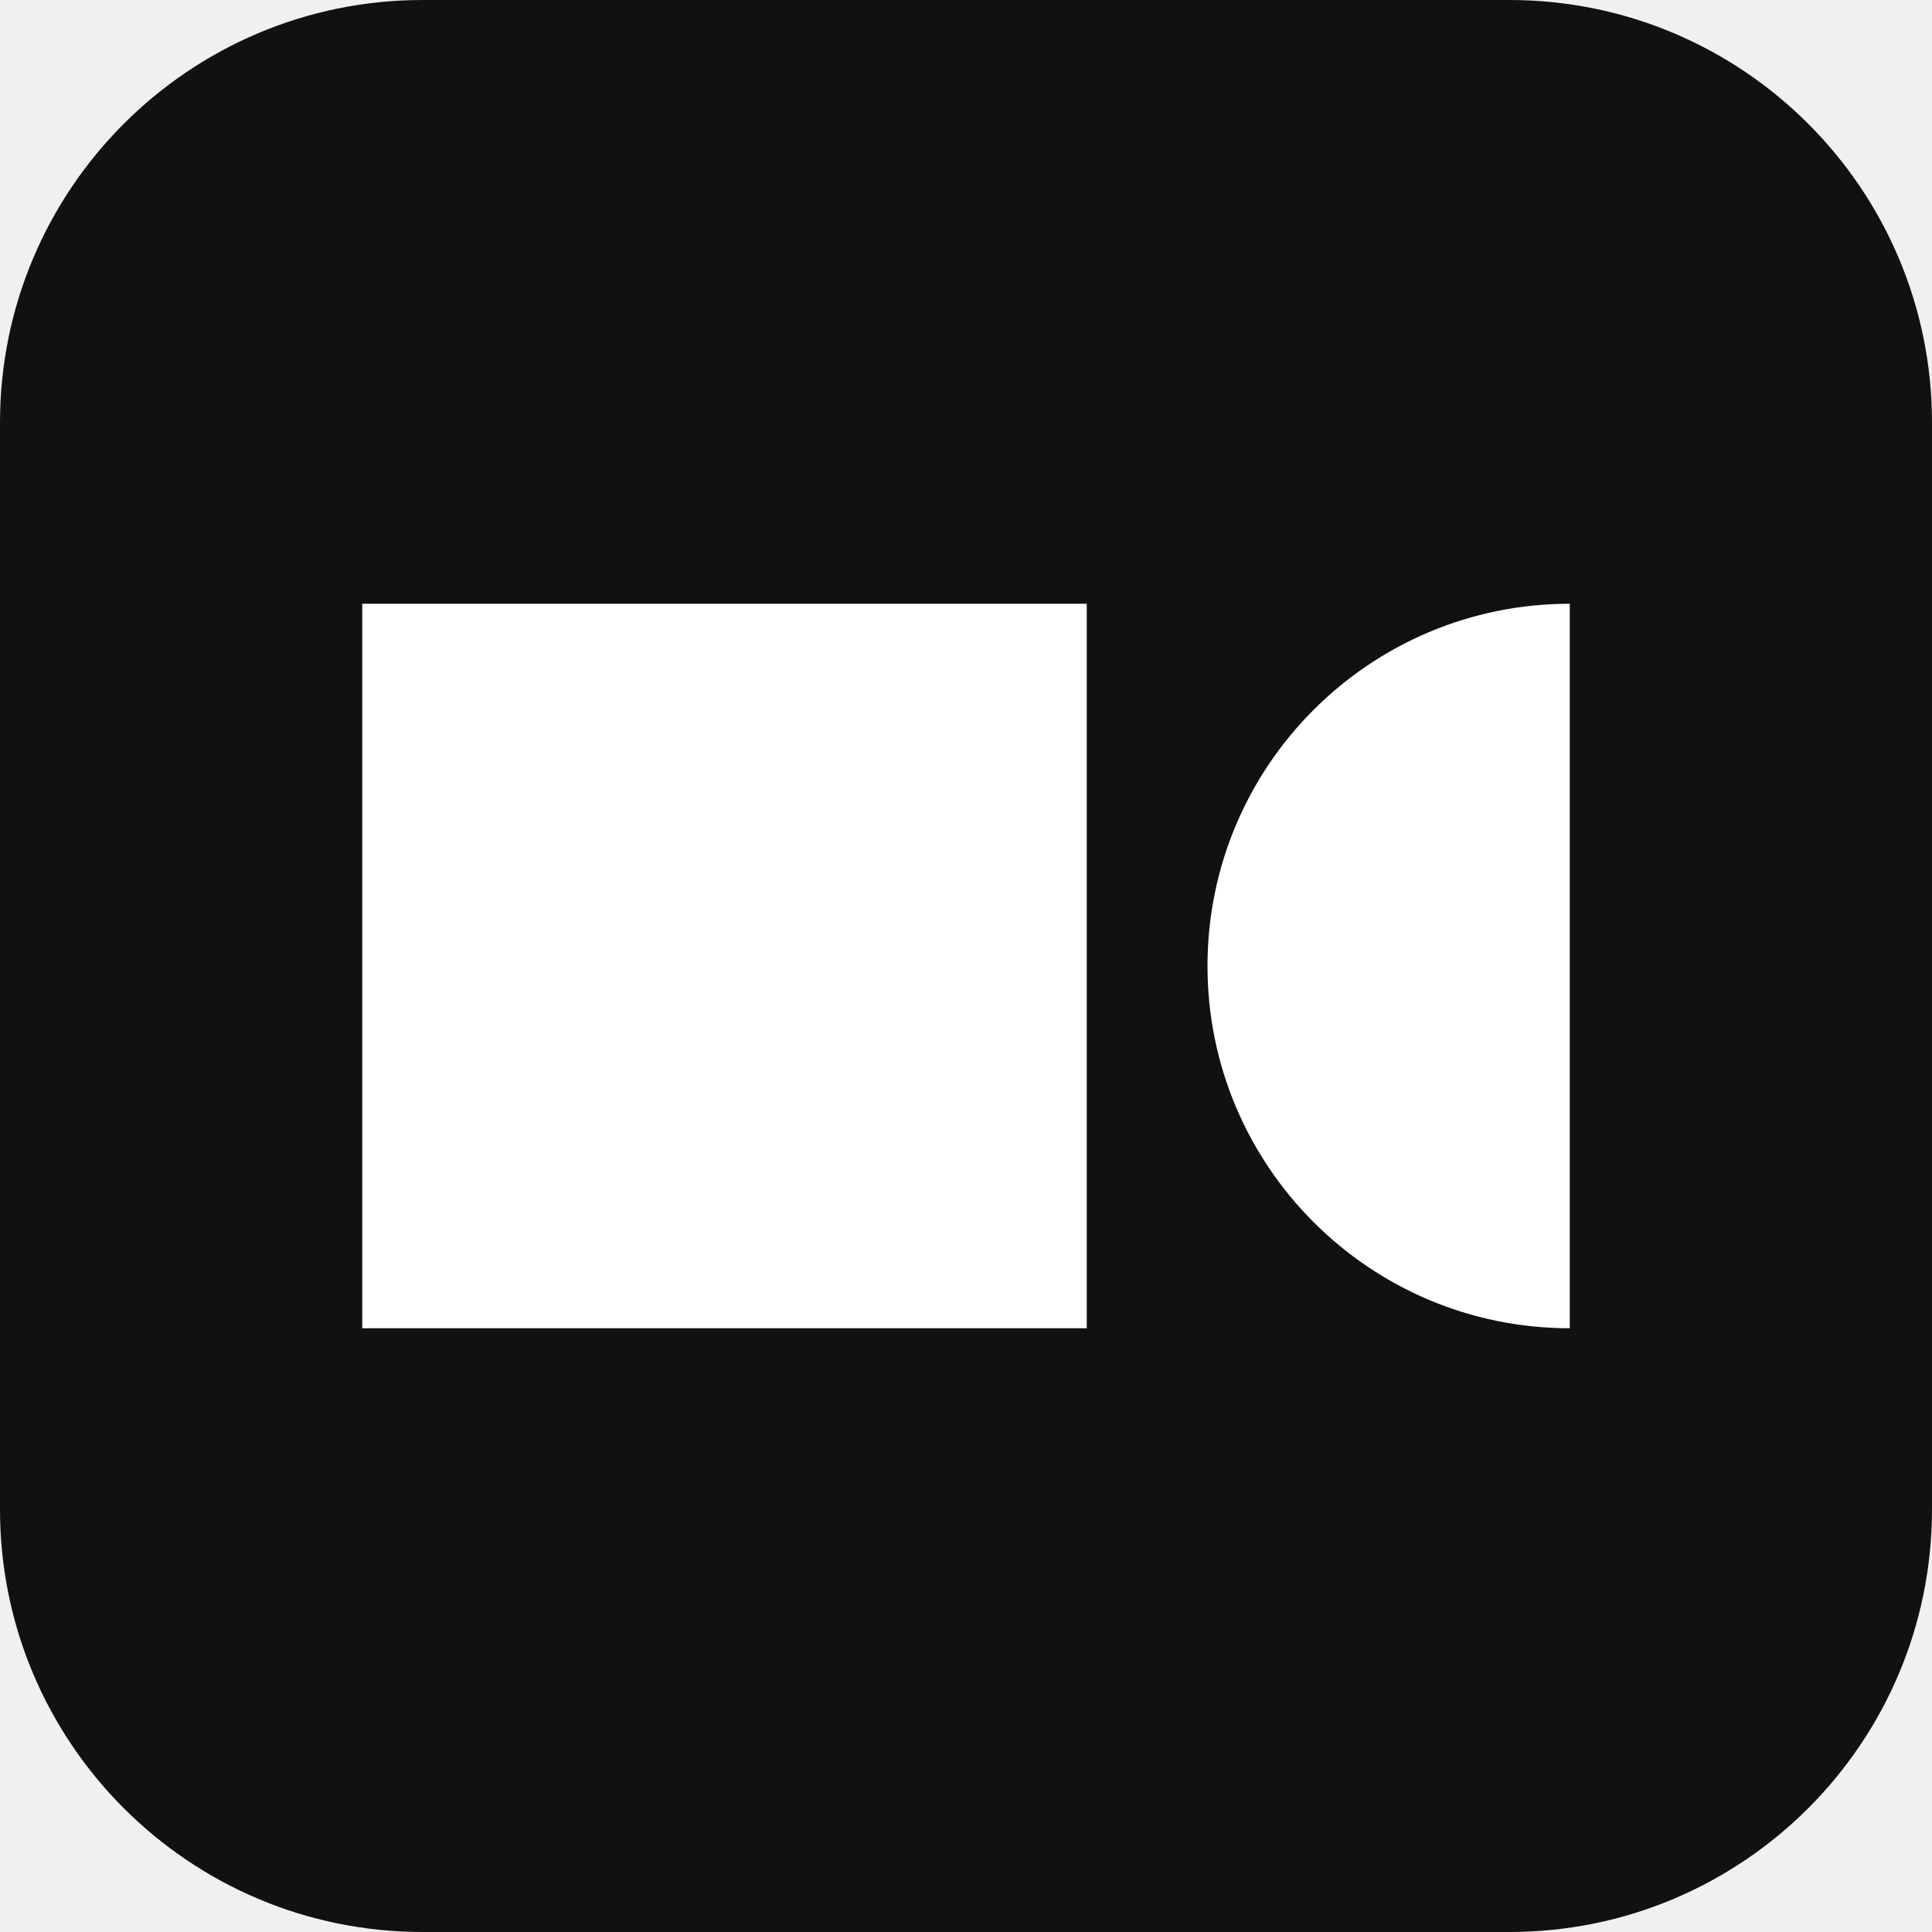
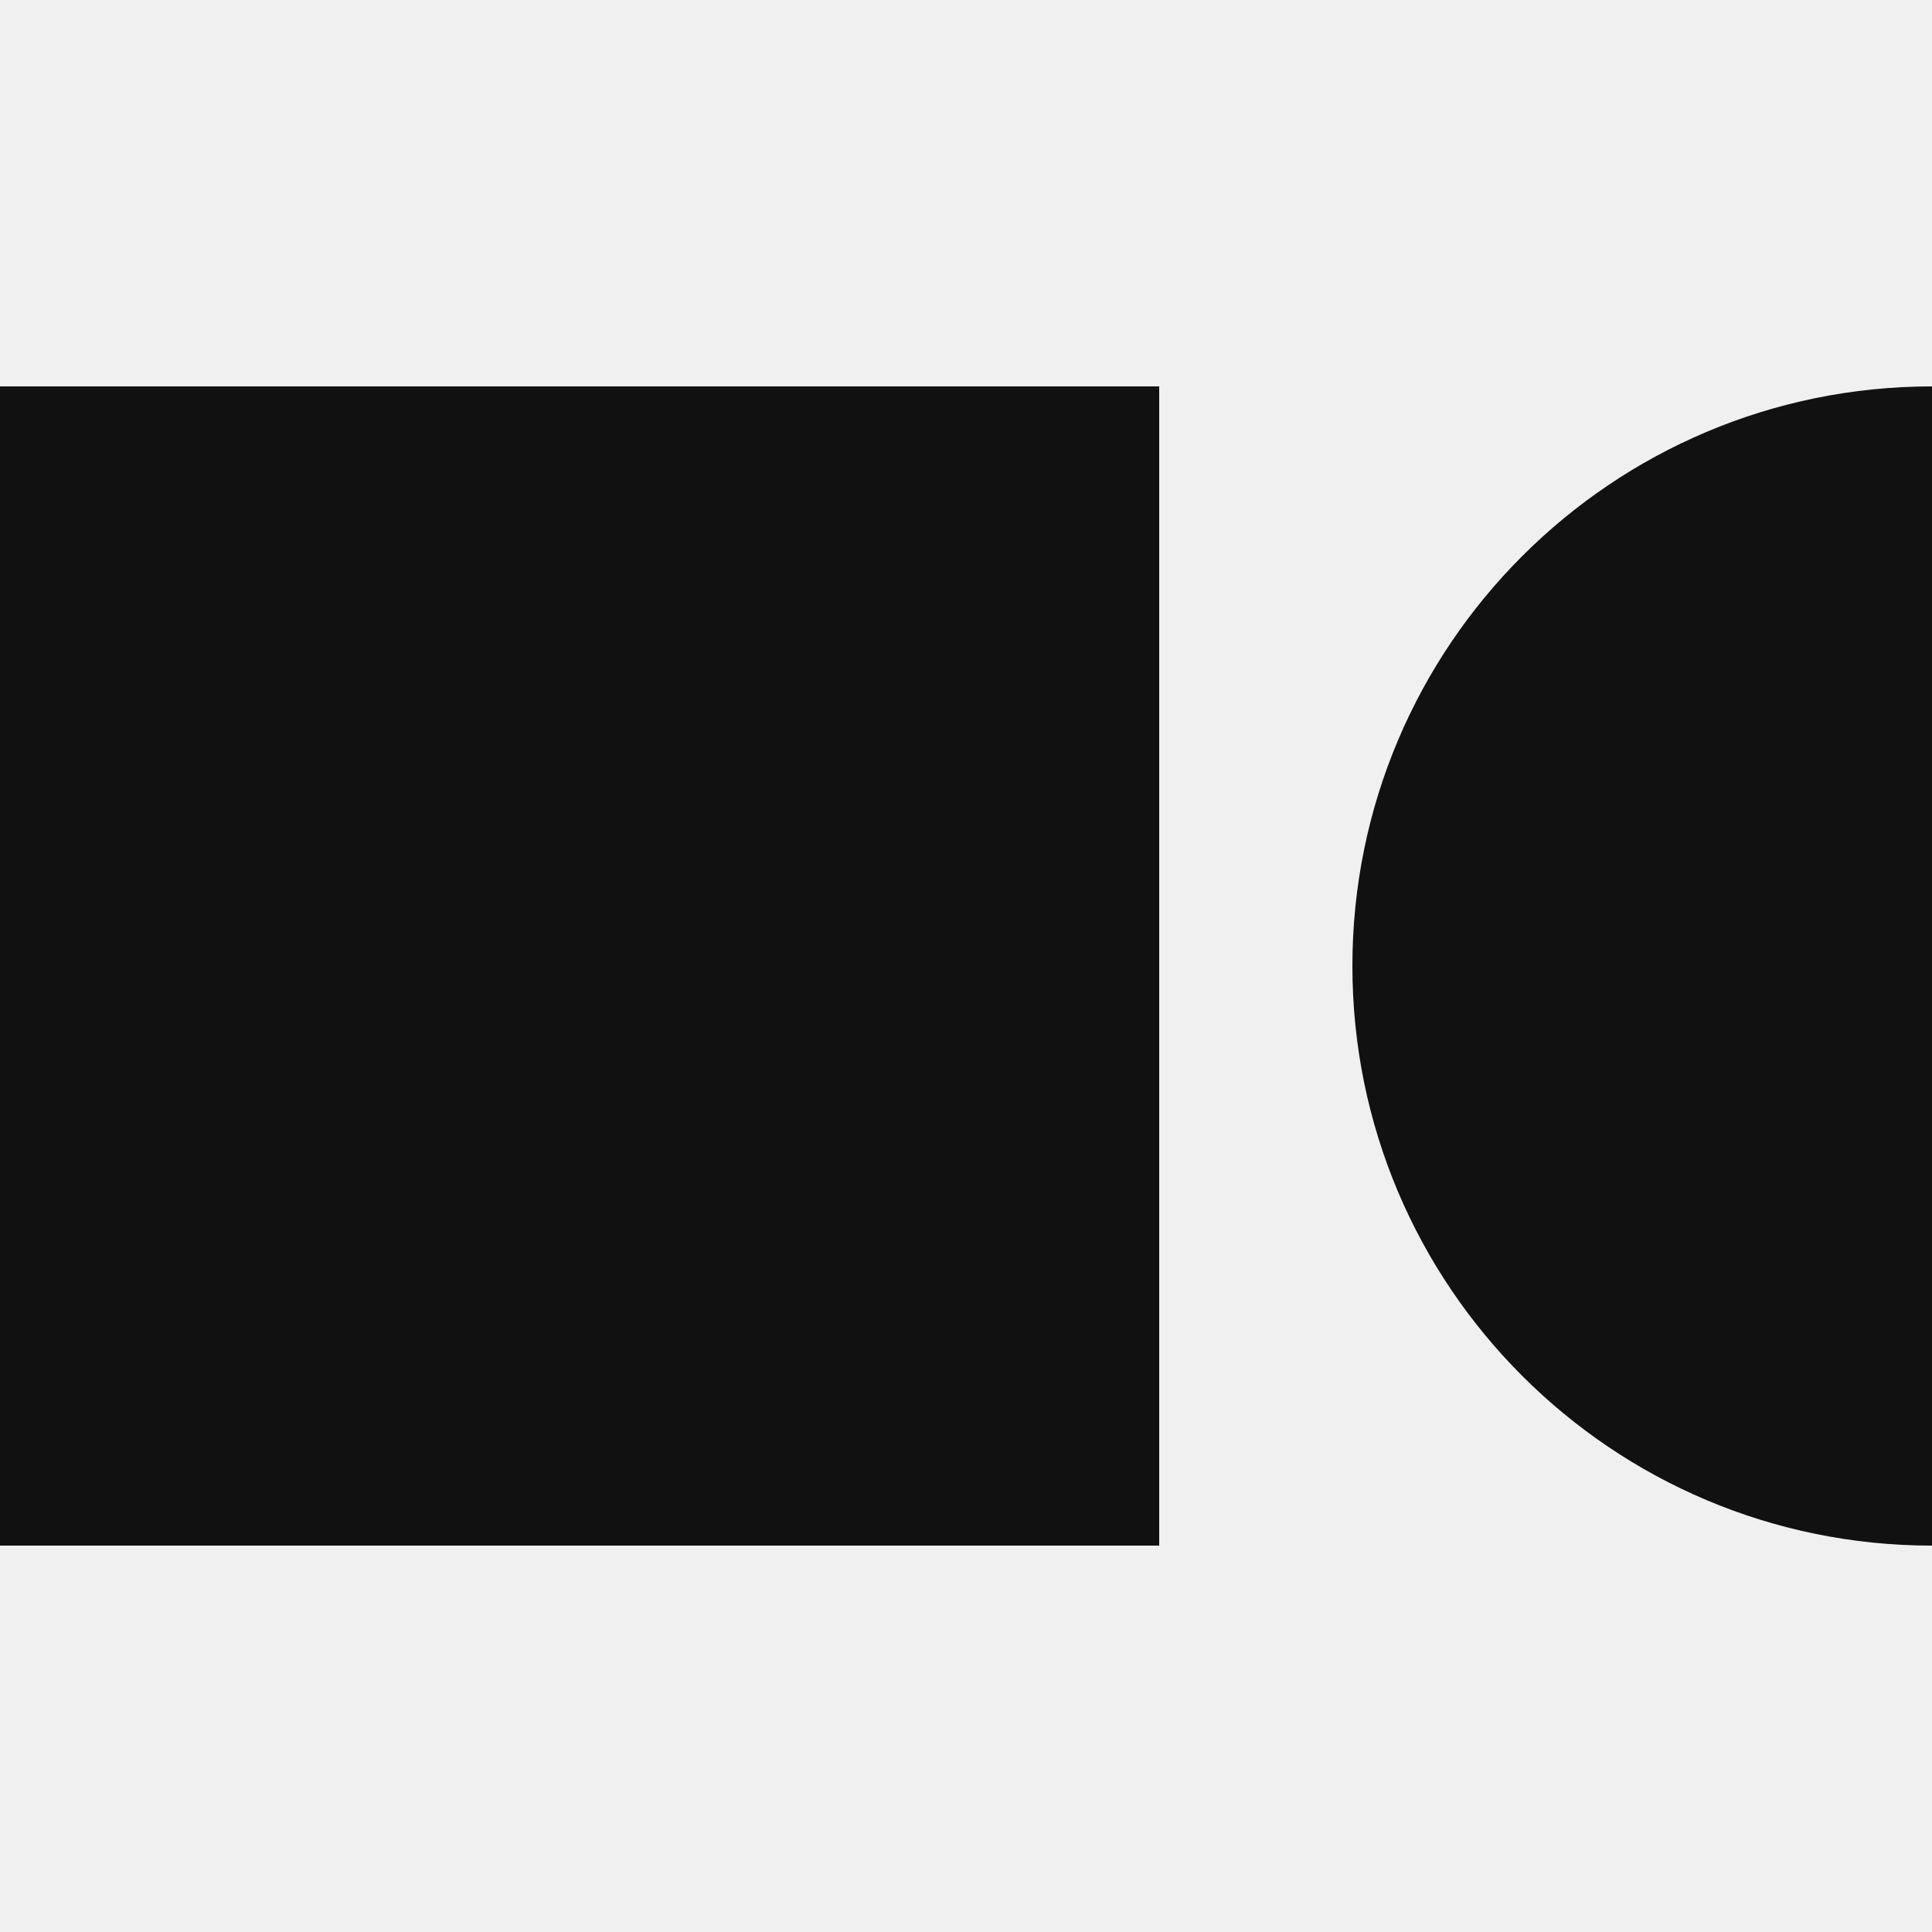
- <svg xmlns="http://www.w3.org/2000/svg" viewBox="0 0 64 64">
-   <rect width="64" height="64" rx="14" fill="#111111" />
-   <g transform="translate(12, 20)">
-     <rect x="0" y="0" width="24" height="24" fill="#ffffff" />
-     <path d="M 40 0 A 12 12 0 0 0 40 24 Z" fill="#ffffff" />
+ <svg xmlns="http://www.w3.org/2000/svg" viewBox="0 0 40 40">
+   <g transform="translate(0, 8)">
+     <rect x="0" y="0" width="24" height="24" fill="#111111" />
+     <path d="M 40 0 A 12 12 0 0 0 40 24 Z" fill="#111111" />
  </g>
</svg>
